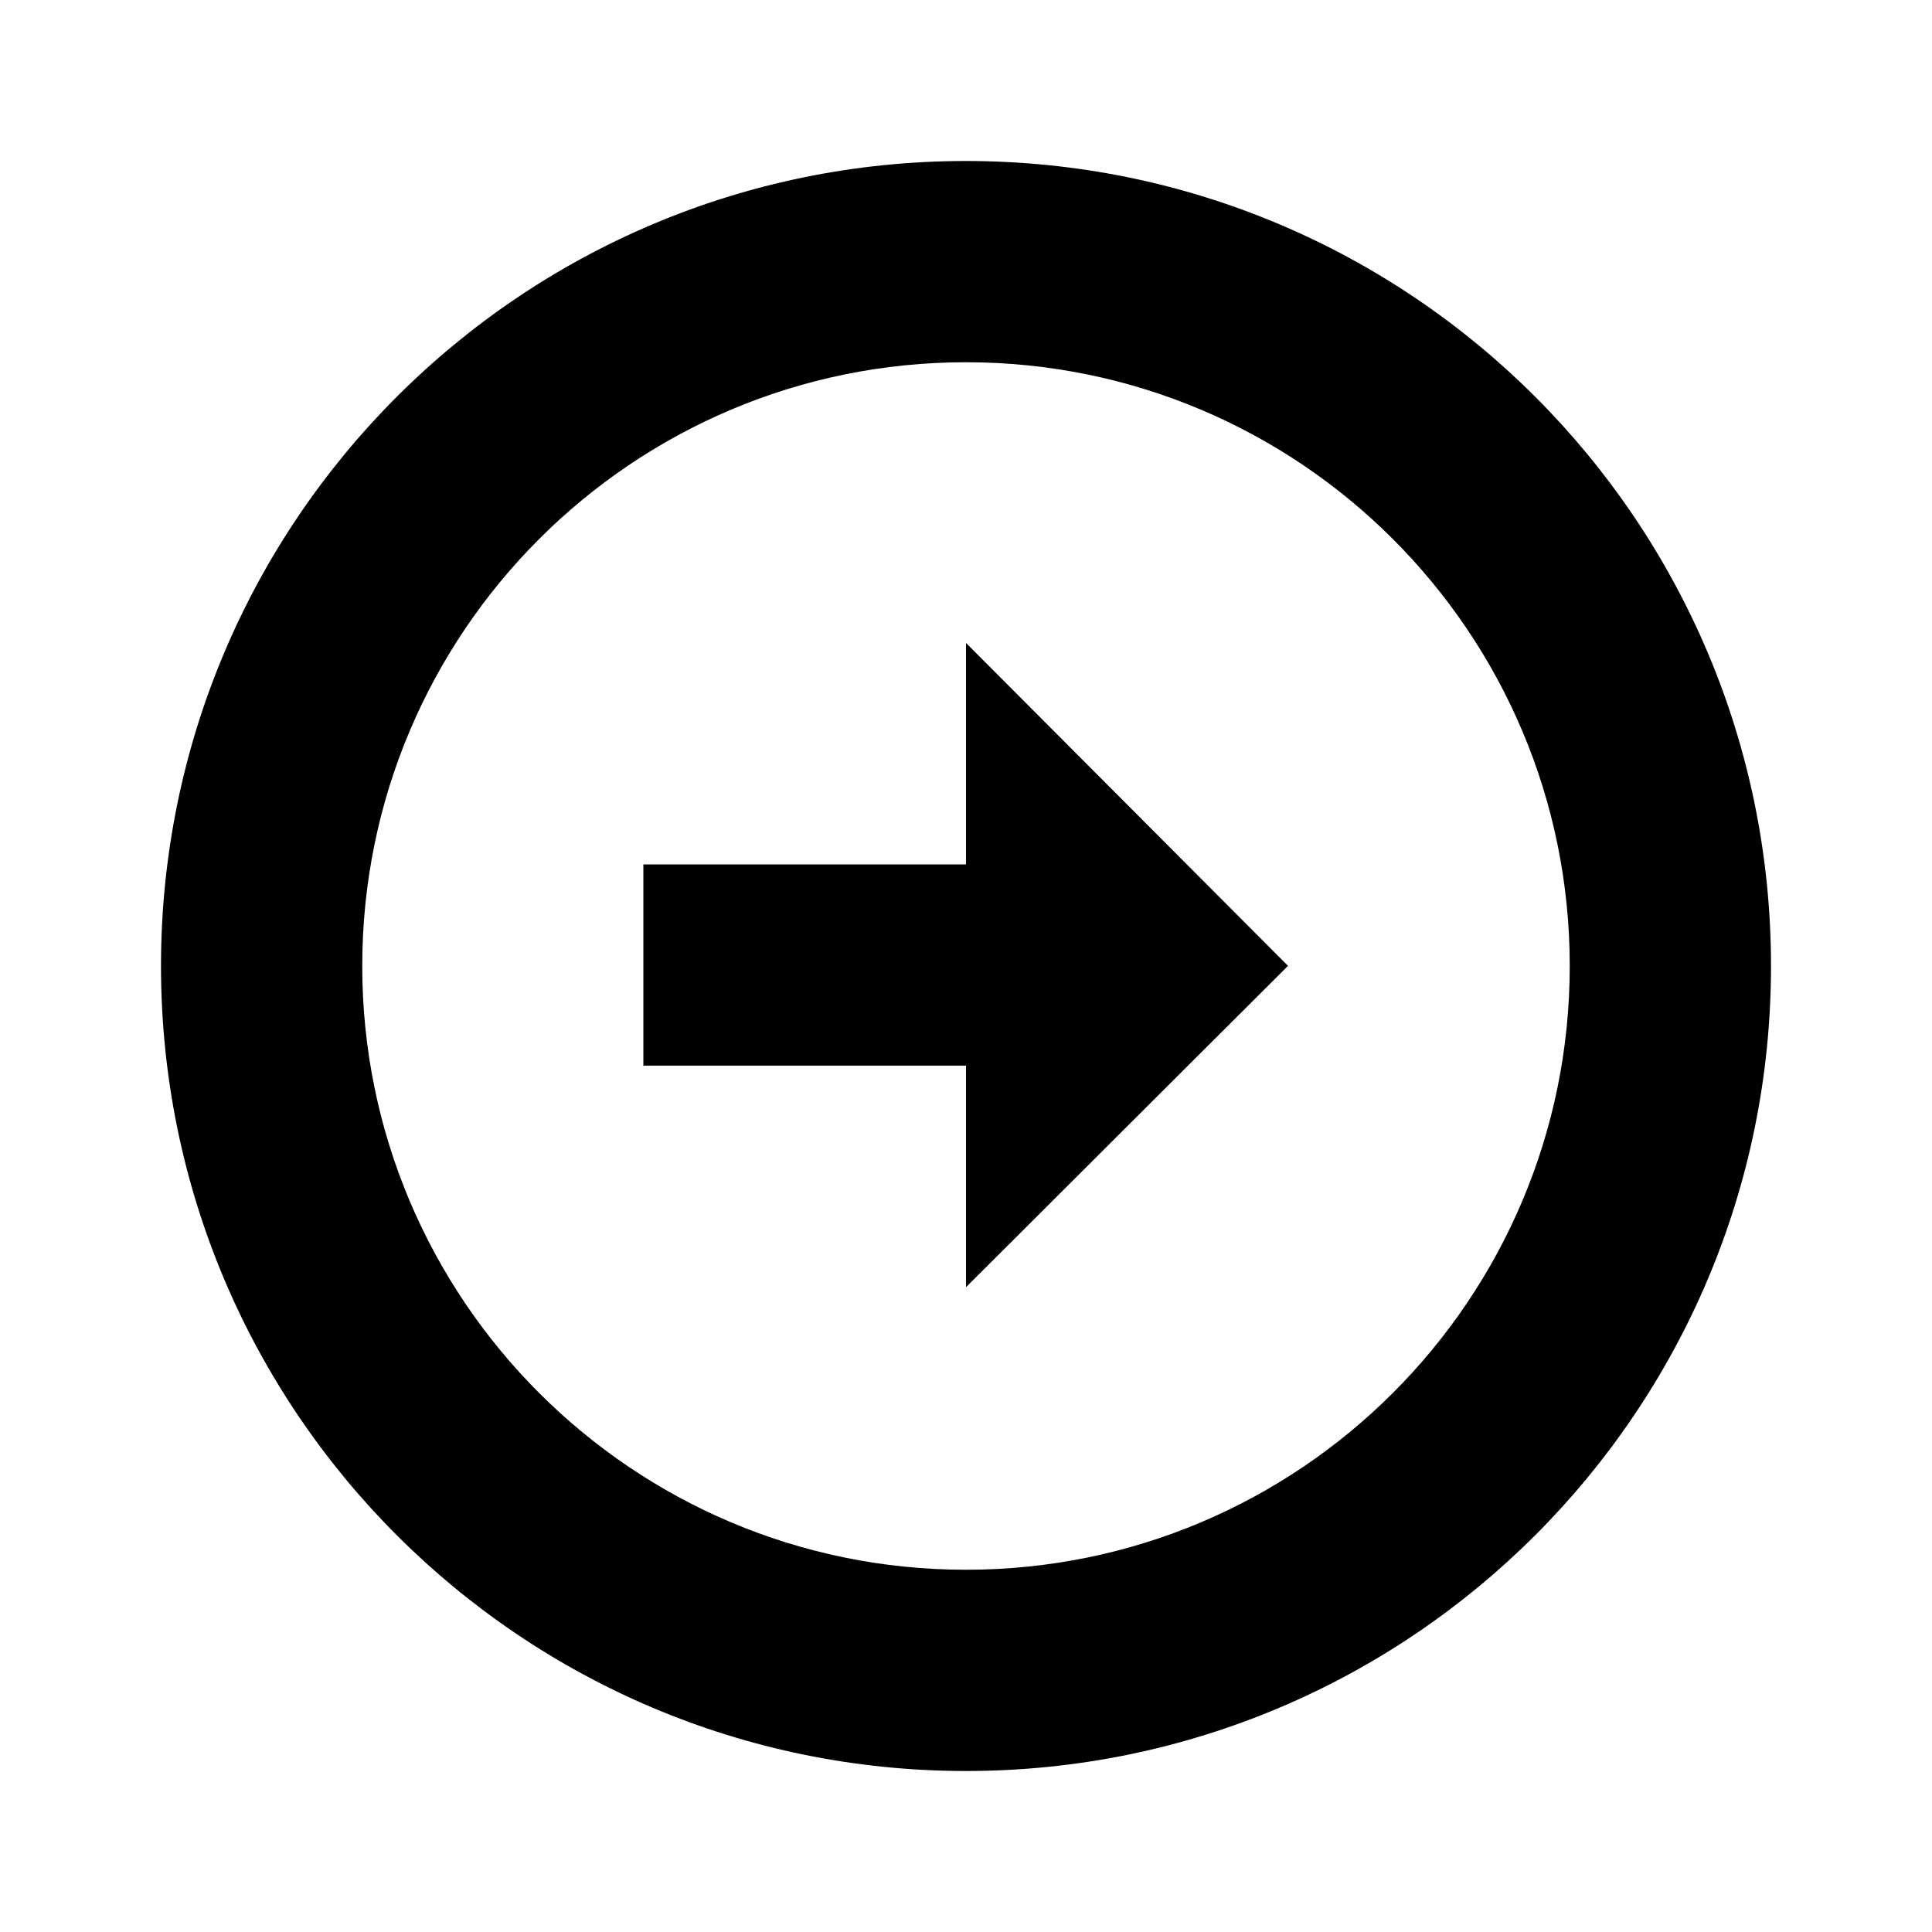
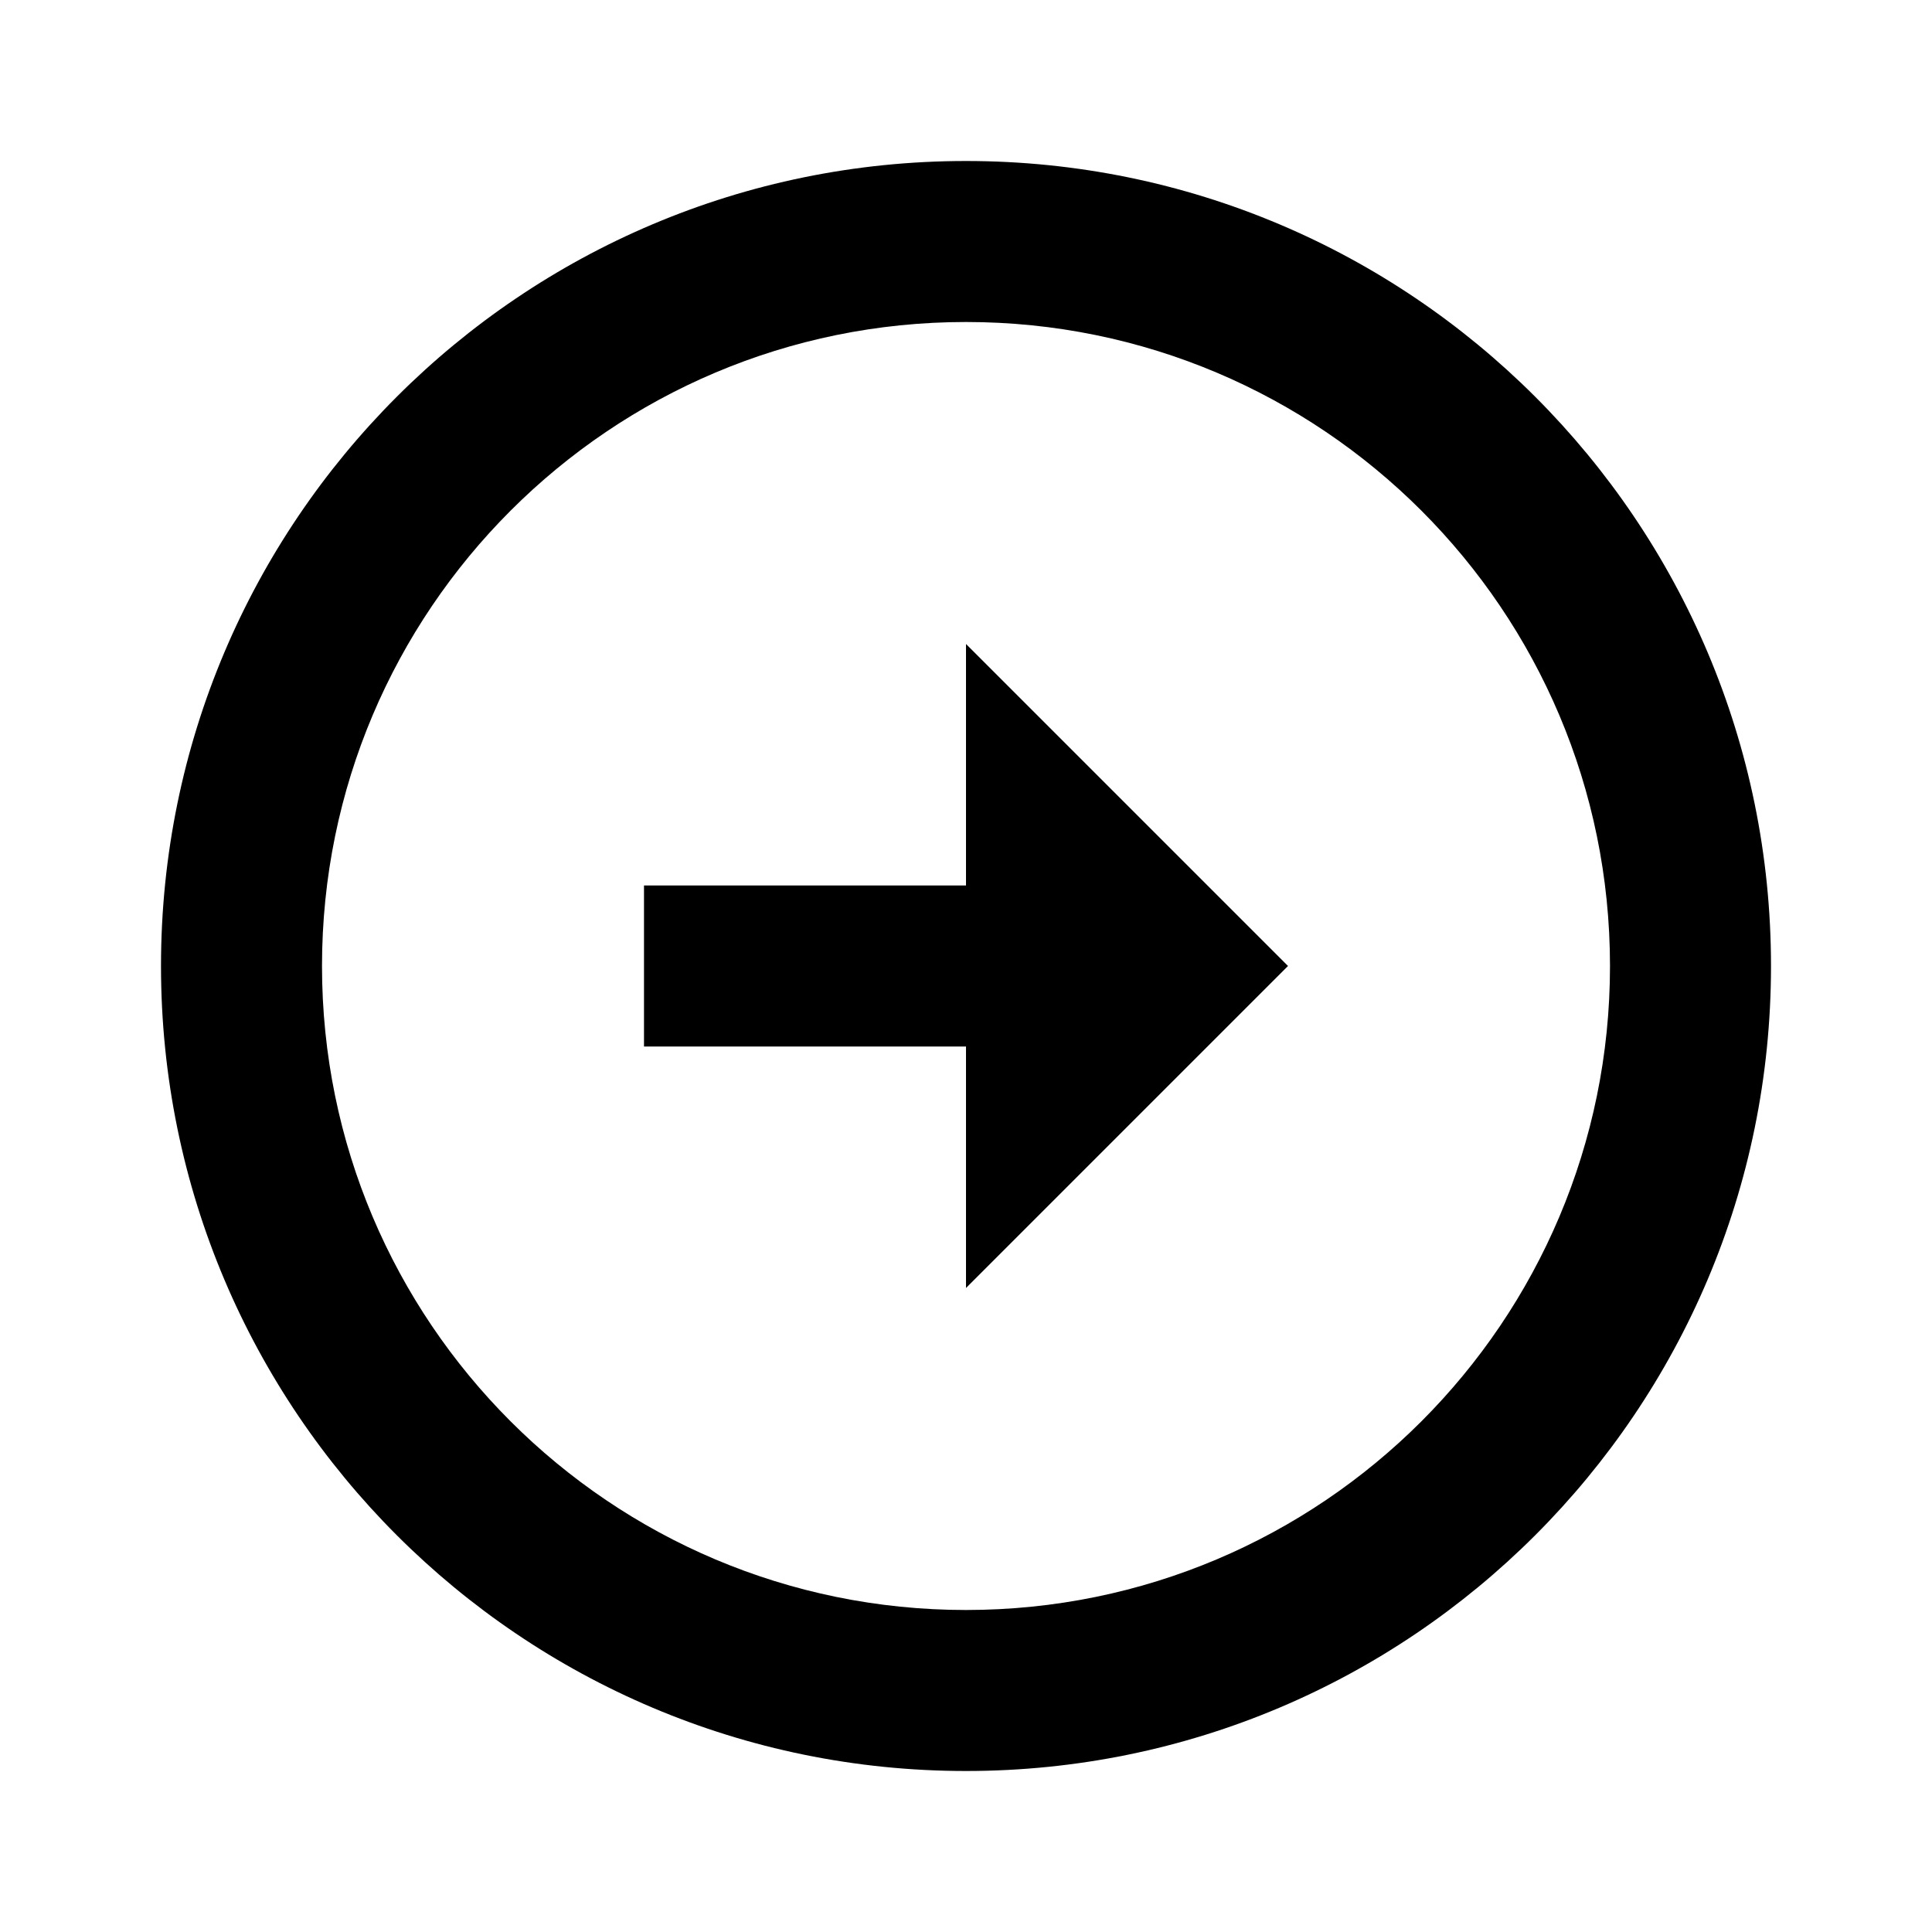
<svg xmlns="http://www.w3.org/2000/svg" width="24" height="24" fill="none">
-   <path fill="currentColor" d="M12 7.987v2.751H7.992v2.5H12v2.752l4-3.992z" />
-   <path fill="currentColor" fill-rule="evenodd" d="M12 2c5.523 0 10 4.477 10 10s-4.477 10-10 10S2 17.523 2 12 6.477 2 12 2m0 2.5a7.5 7.5 0 1 1 0 15 7.5 7.5 0 0 1 0-15" clip-rule="evenodd" />
+   <path fill="currentColor" d="M12 11V8l4 4-4 4v-3H8v-2z" />
+   <path fill="currentColor" fill-rule="evenodd" d="M12 4a8 8 0 1 0 0 16 8 8 0 0 0 0-16M2 12C2 6.477 6.477 2 12 2s10 4.477 10 10-4.477 10-10 10S2 17.523 2 12" clip-rule="evenodd" />
</svg>
